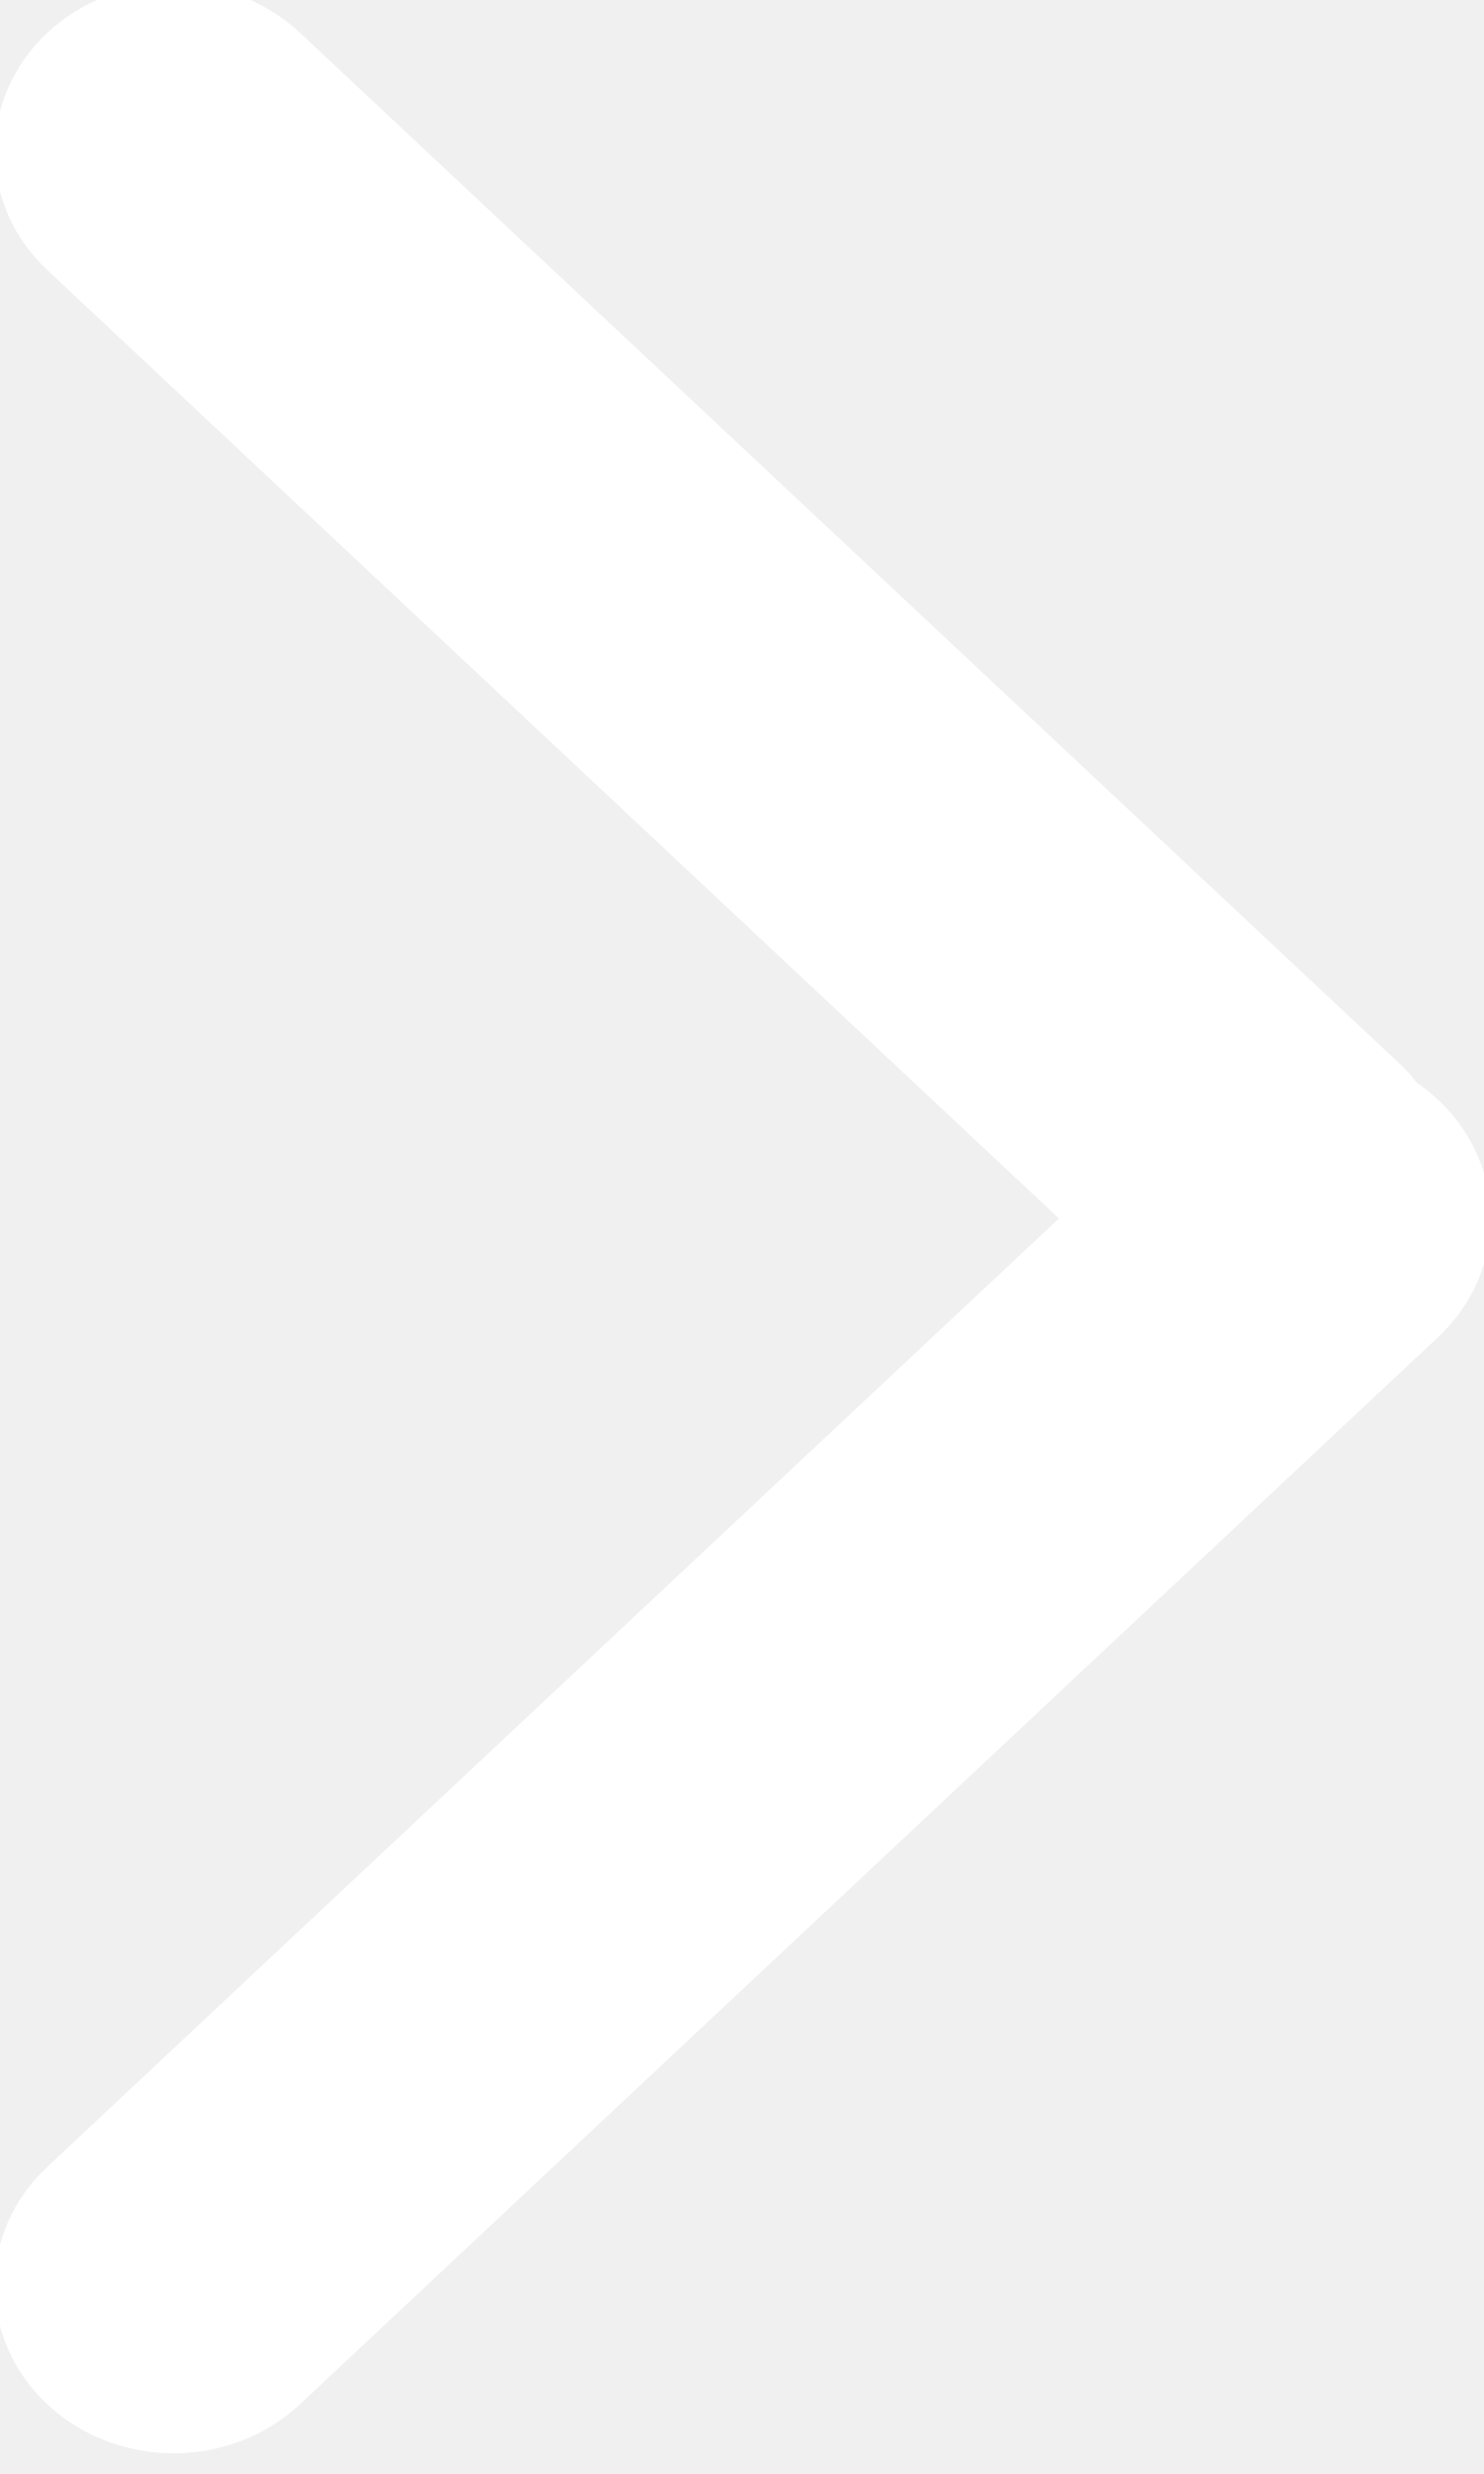
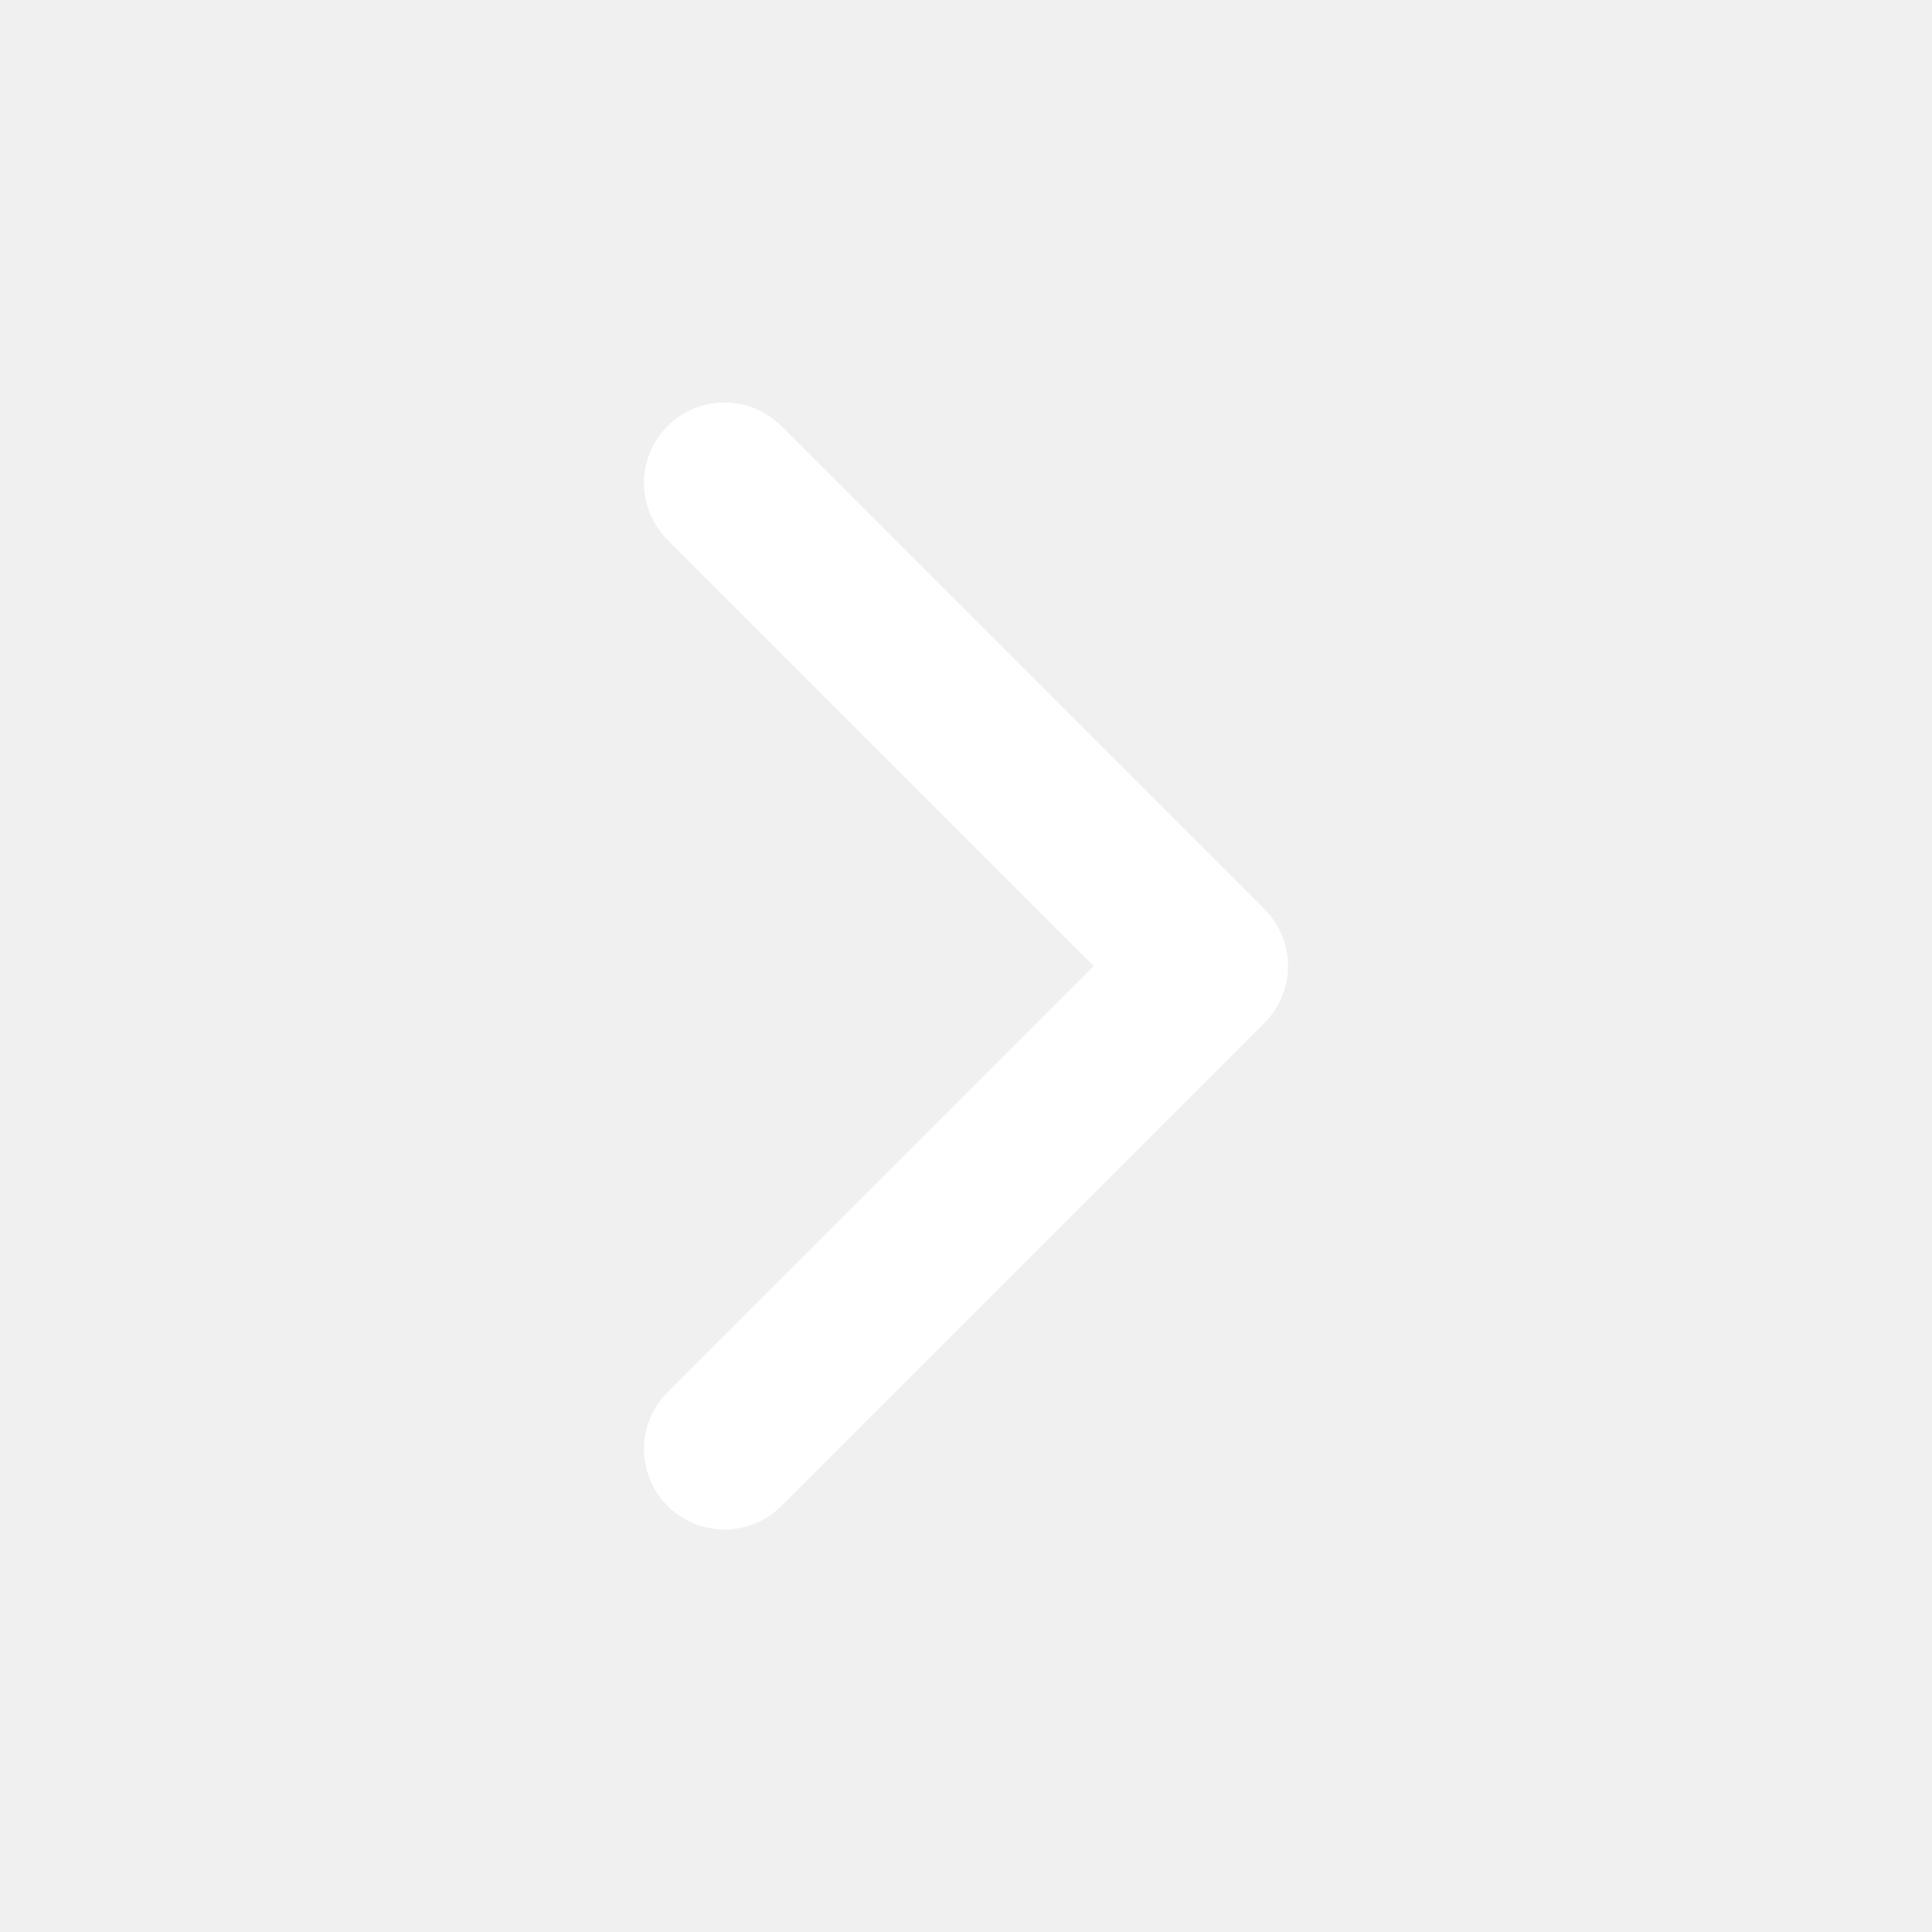
- <svg xmlns="http://www.w3.org/2000/svg" width="9px" height="15px" viewBox="0 0 9 15" version="1.1">
-   <defs />
-   <g id="Styles" stroke="none" stroke-width="1" fill="none" fill-rule="evenodd">
-     <g id="Buttons" transform="translate(-1323, -1993)" fill="#FFFFFF">
-       <g id="Group-Copy-4" transform="translate(39, 1983.5)">
-         <g id="icon-/-dark-/-forward" transform="translate(1285.04, 16.87398) rotate(-360) translate(-1285.04, -16.87398) translate(1277.04, 9.373984)">
-           <path d="M9.546,7.514 L15.682,13.265 C16.105,13.662 16.105,14.305 15.682,14.702 C15.258,15.099 14.572,15.099 14.148,14.702 L7.471,8.444 C7.436,8.411 7.404,8.375 7.377,8.338 C7.331,8.306 7.287,8.271 7.246,8.233 C6.822,7.836 6.822,7.192 7.246,6.795 L14.148,0.325 C14.572,-0.072 15.259,-0.072 15.682,0.325 C16.106,0.723 16.106,1.366 15.682,1.763 L9.546,7.514 Z" id="Combined-Shape" transform="translate(11.464, 7.51383) rotate(-180) translate(-11.464, -7.51383) " />
-         </g>
-       </g>
-     </g>
-   </g>
+ <svg xmlns="http://www.w3.org/2000/svg" width="24" height="24" viewBox="0 0 24 24" fill="none" stroke="#FFF" stroke-width="2" stroke-linecap="round" stroke-linejoin="round">
+   <polyline points="9 18 15 12 9 6" />
</svg>
